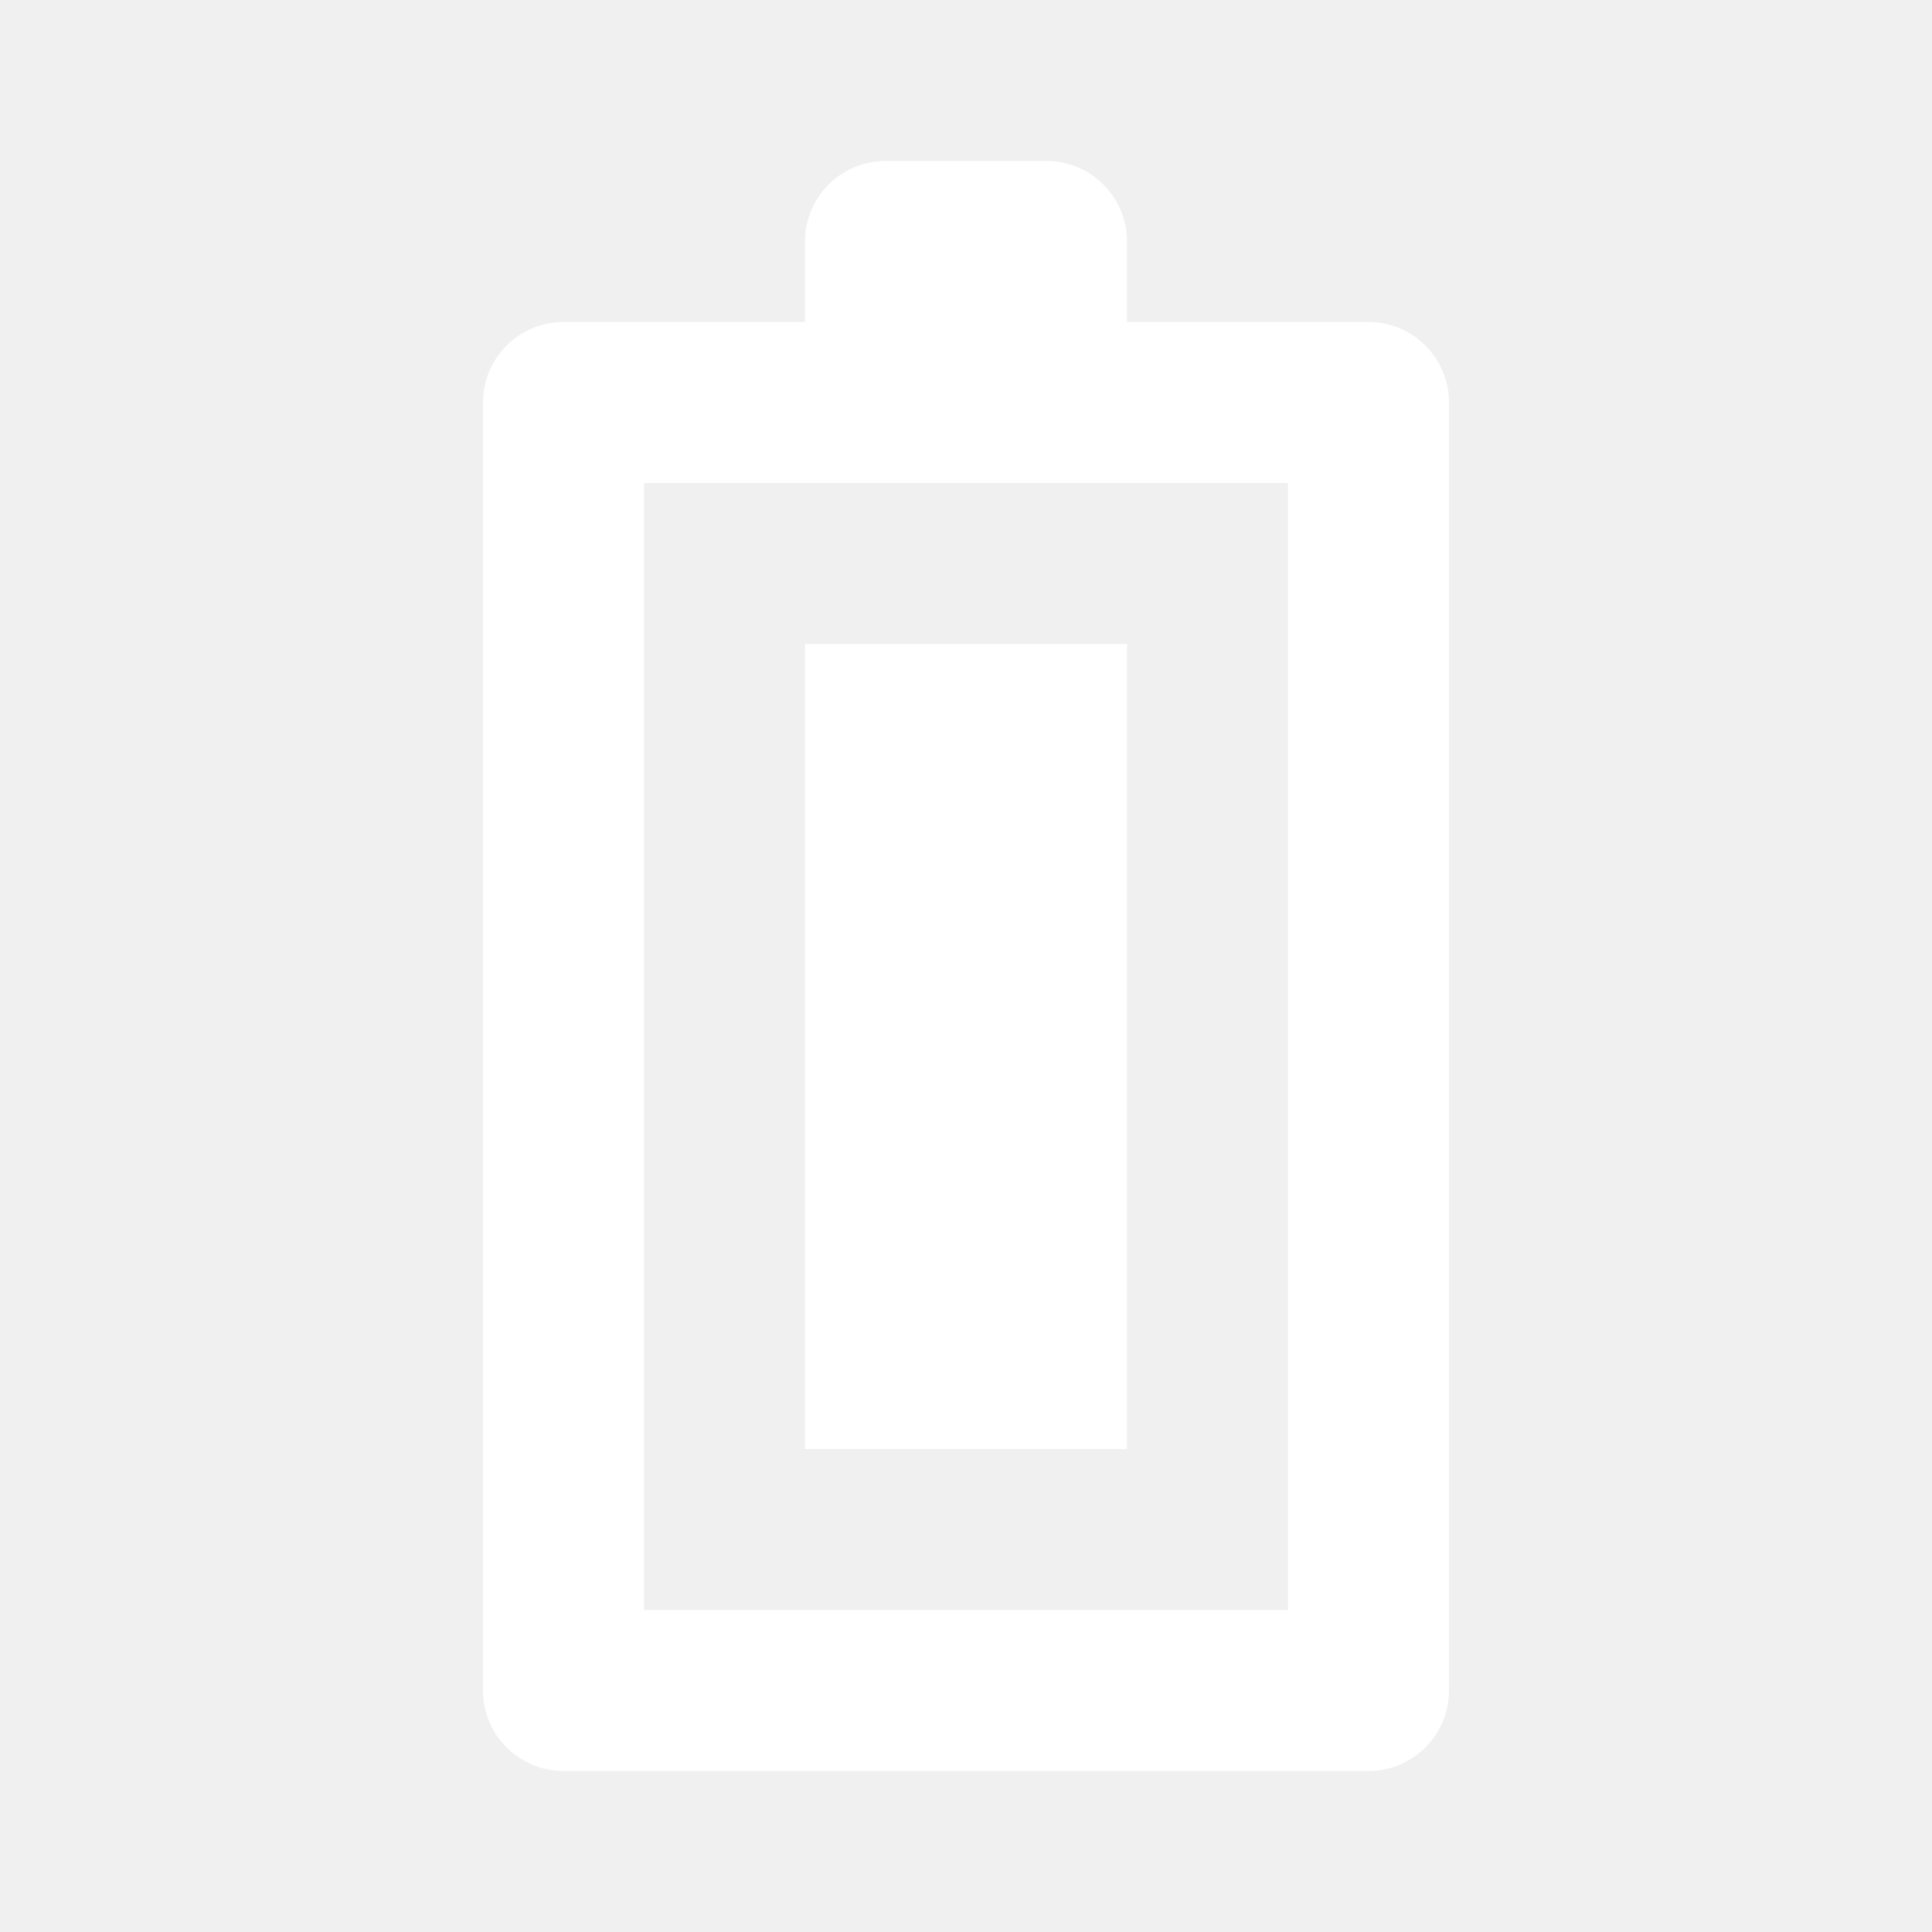
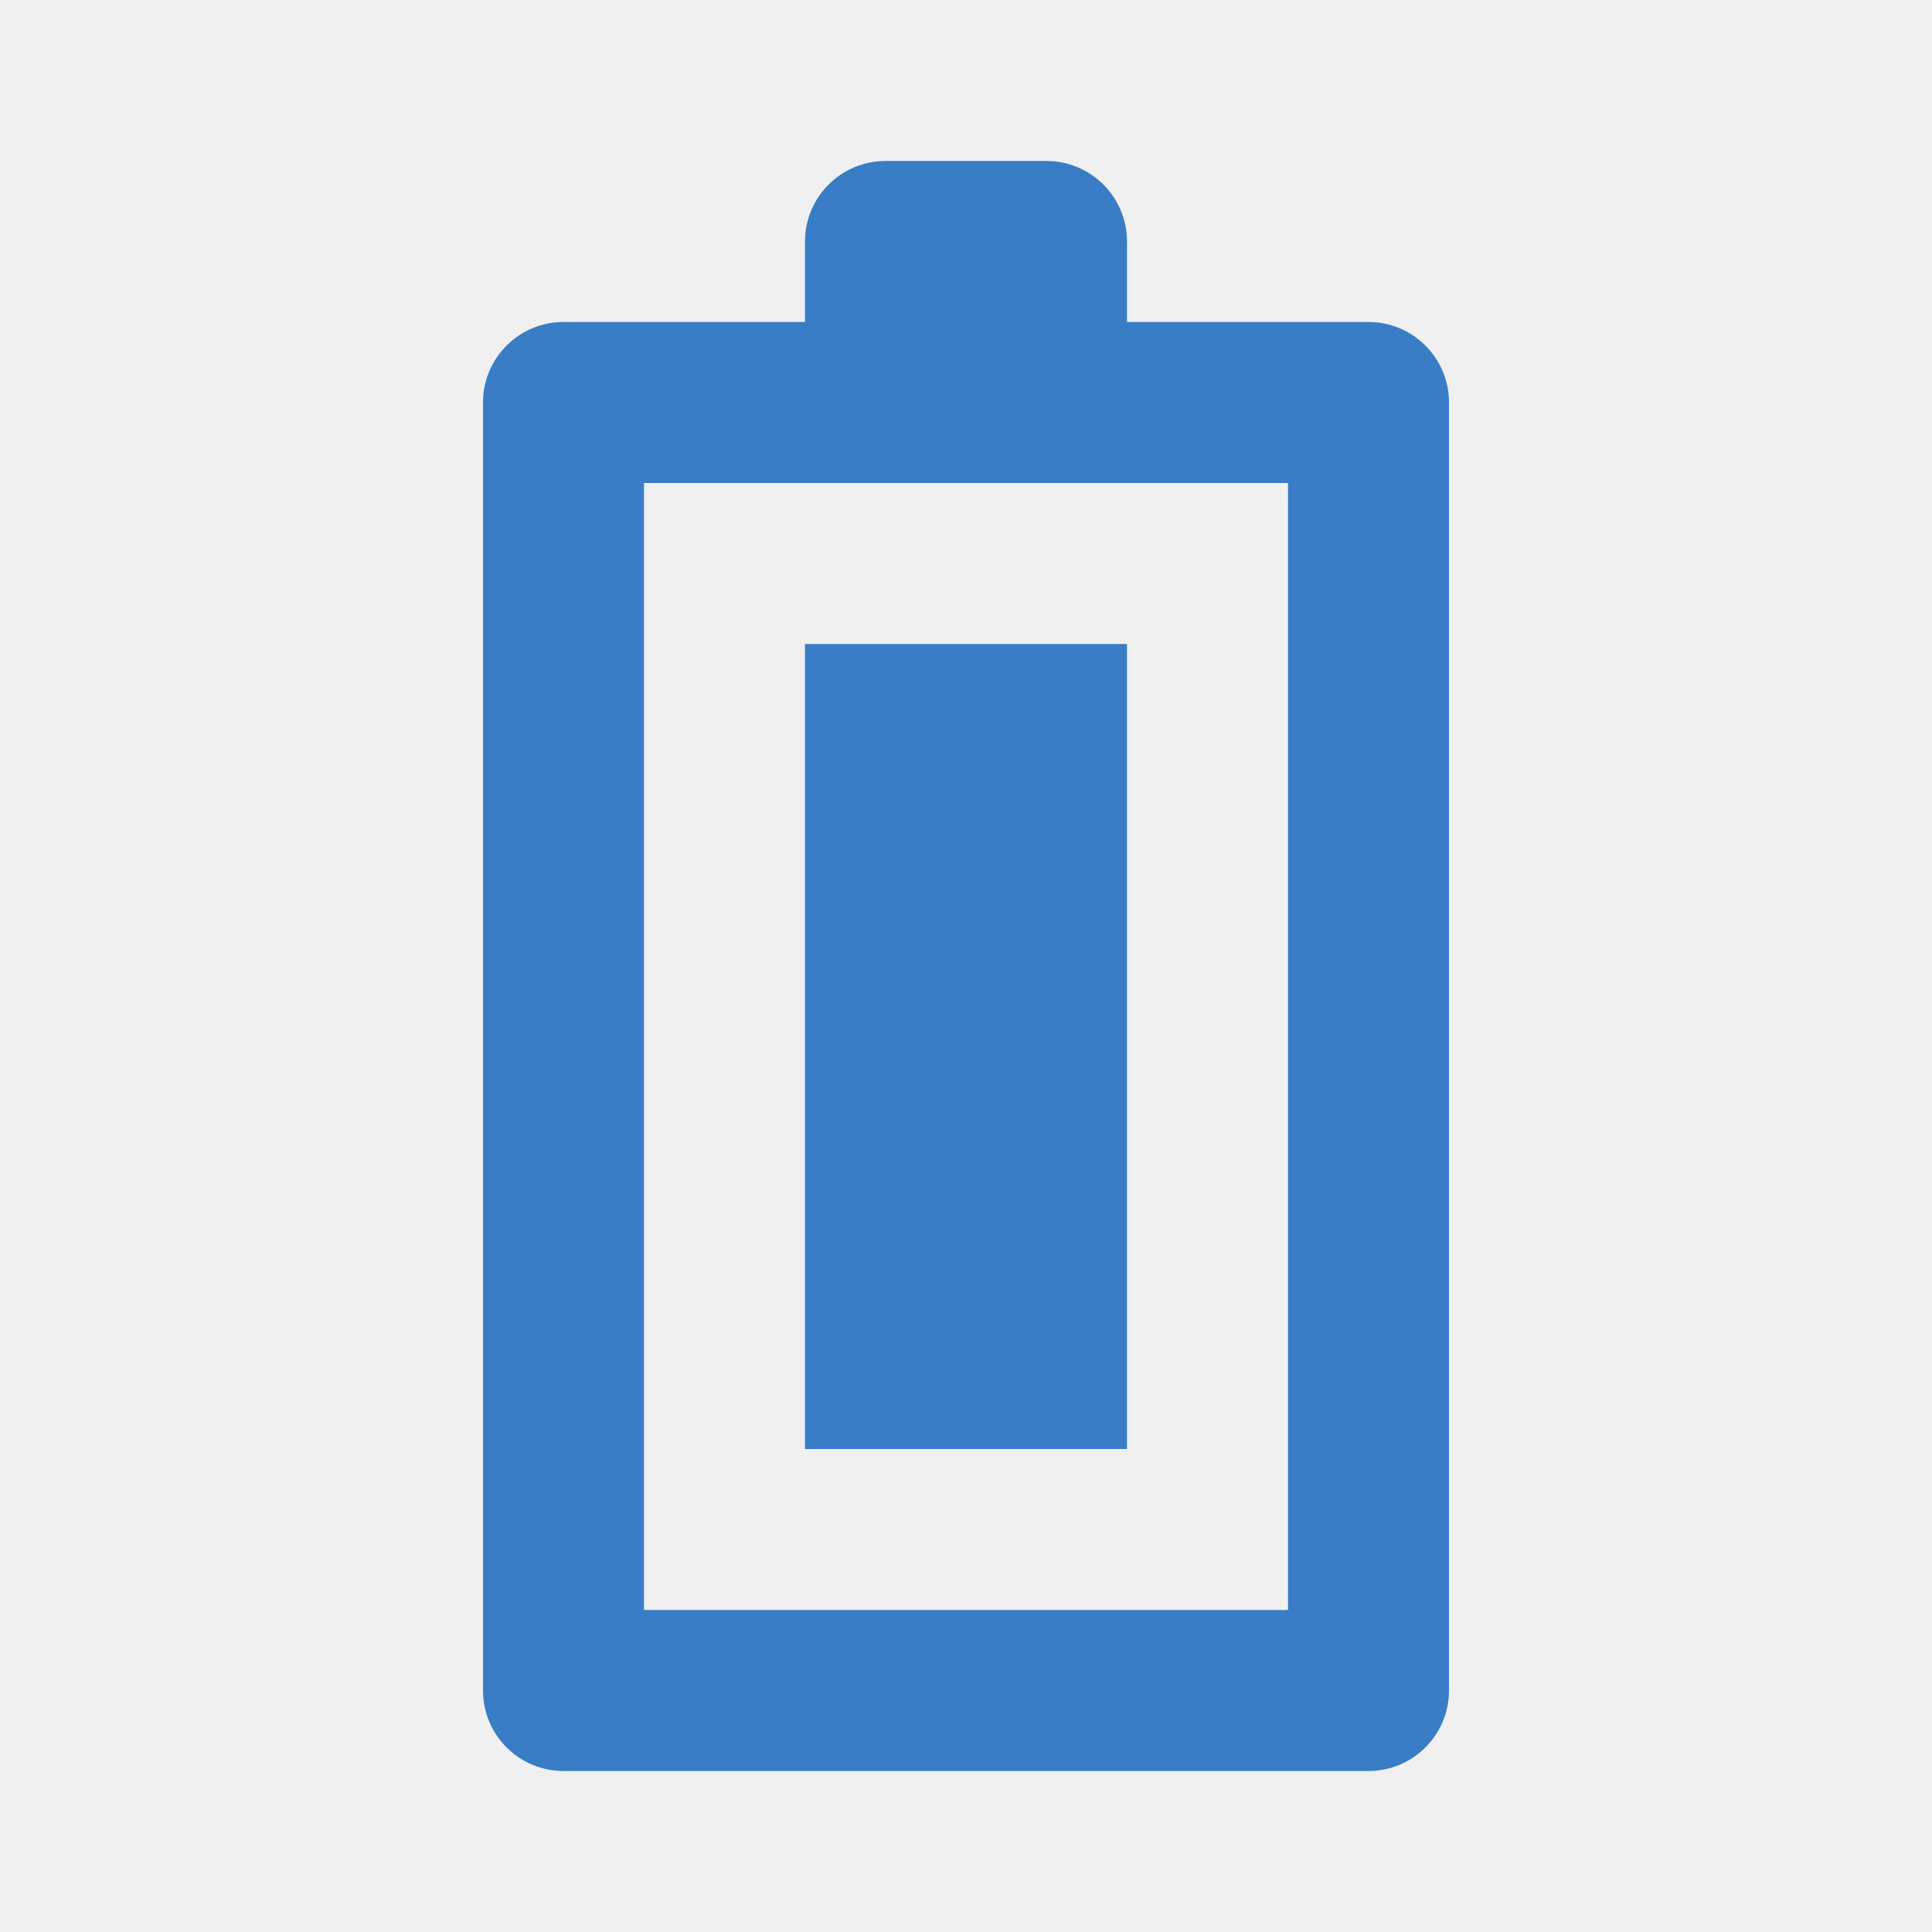
<svg xmlns="http://www.w3.org/2000/svg" width="24" height="24" viewBox="0 0 24 24" fill="none">
-   <path d="M14 8H10V18H14V8Z" fill="white" />
-   <path fill-rule="evenodd" clip-rule="evenodd" d="M10 3C10 2.448 10.448 2 11 2H13C13.552 2 14 2.448 14 3V4H17C17.552 4 18 4.448 18 5V21C18 21.552 17.552 22 17 22H7C6.448 22 6 21.552 6 21V5C6 4.448 6.448 4 7 4H10V3ZM8 6V20H16V6H8Z" fill="white" />
+   <path d="M14 8H10V18H14V8Z" fill="#387DC5" />
+   <path fill-rule="evenodd" clip-rule="evenodd" d="M10 3C10 2.448 10.448 2 11 2H13C13.552 2 14 2.448 14 3V4H17C17.552 4 18 4.448 18 5V21C18 21.552 17.552 22 17 22H7C6.448 22 6 21.552 6 21V5C6 4.448 6.448 4 7 4H10V3ZM8 6V20H16V6H8Z" fill="#387DC5" />
</svg>
